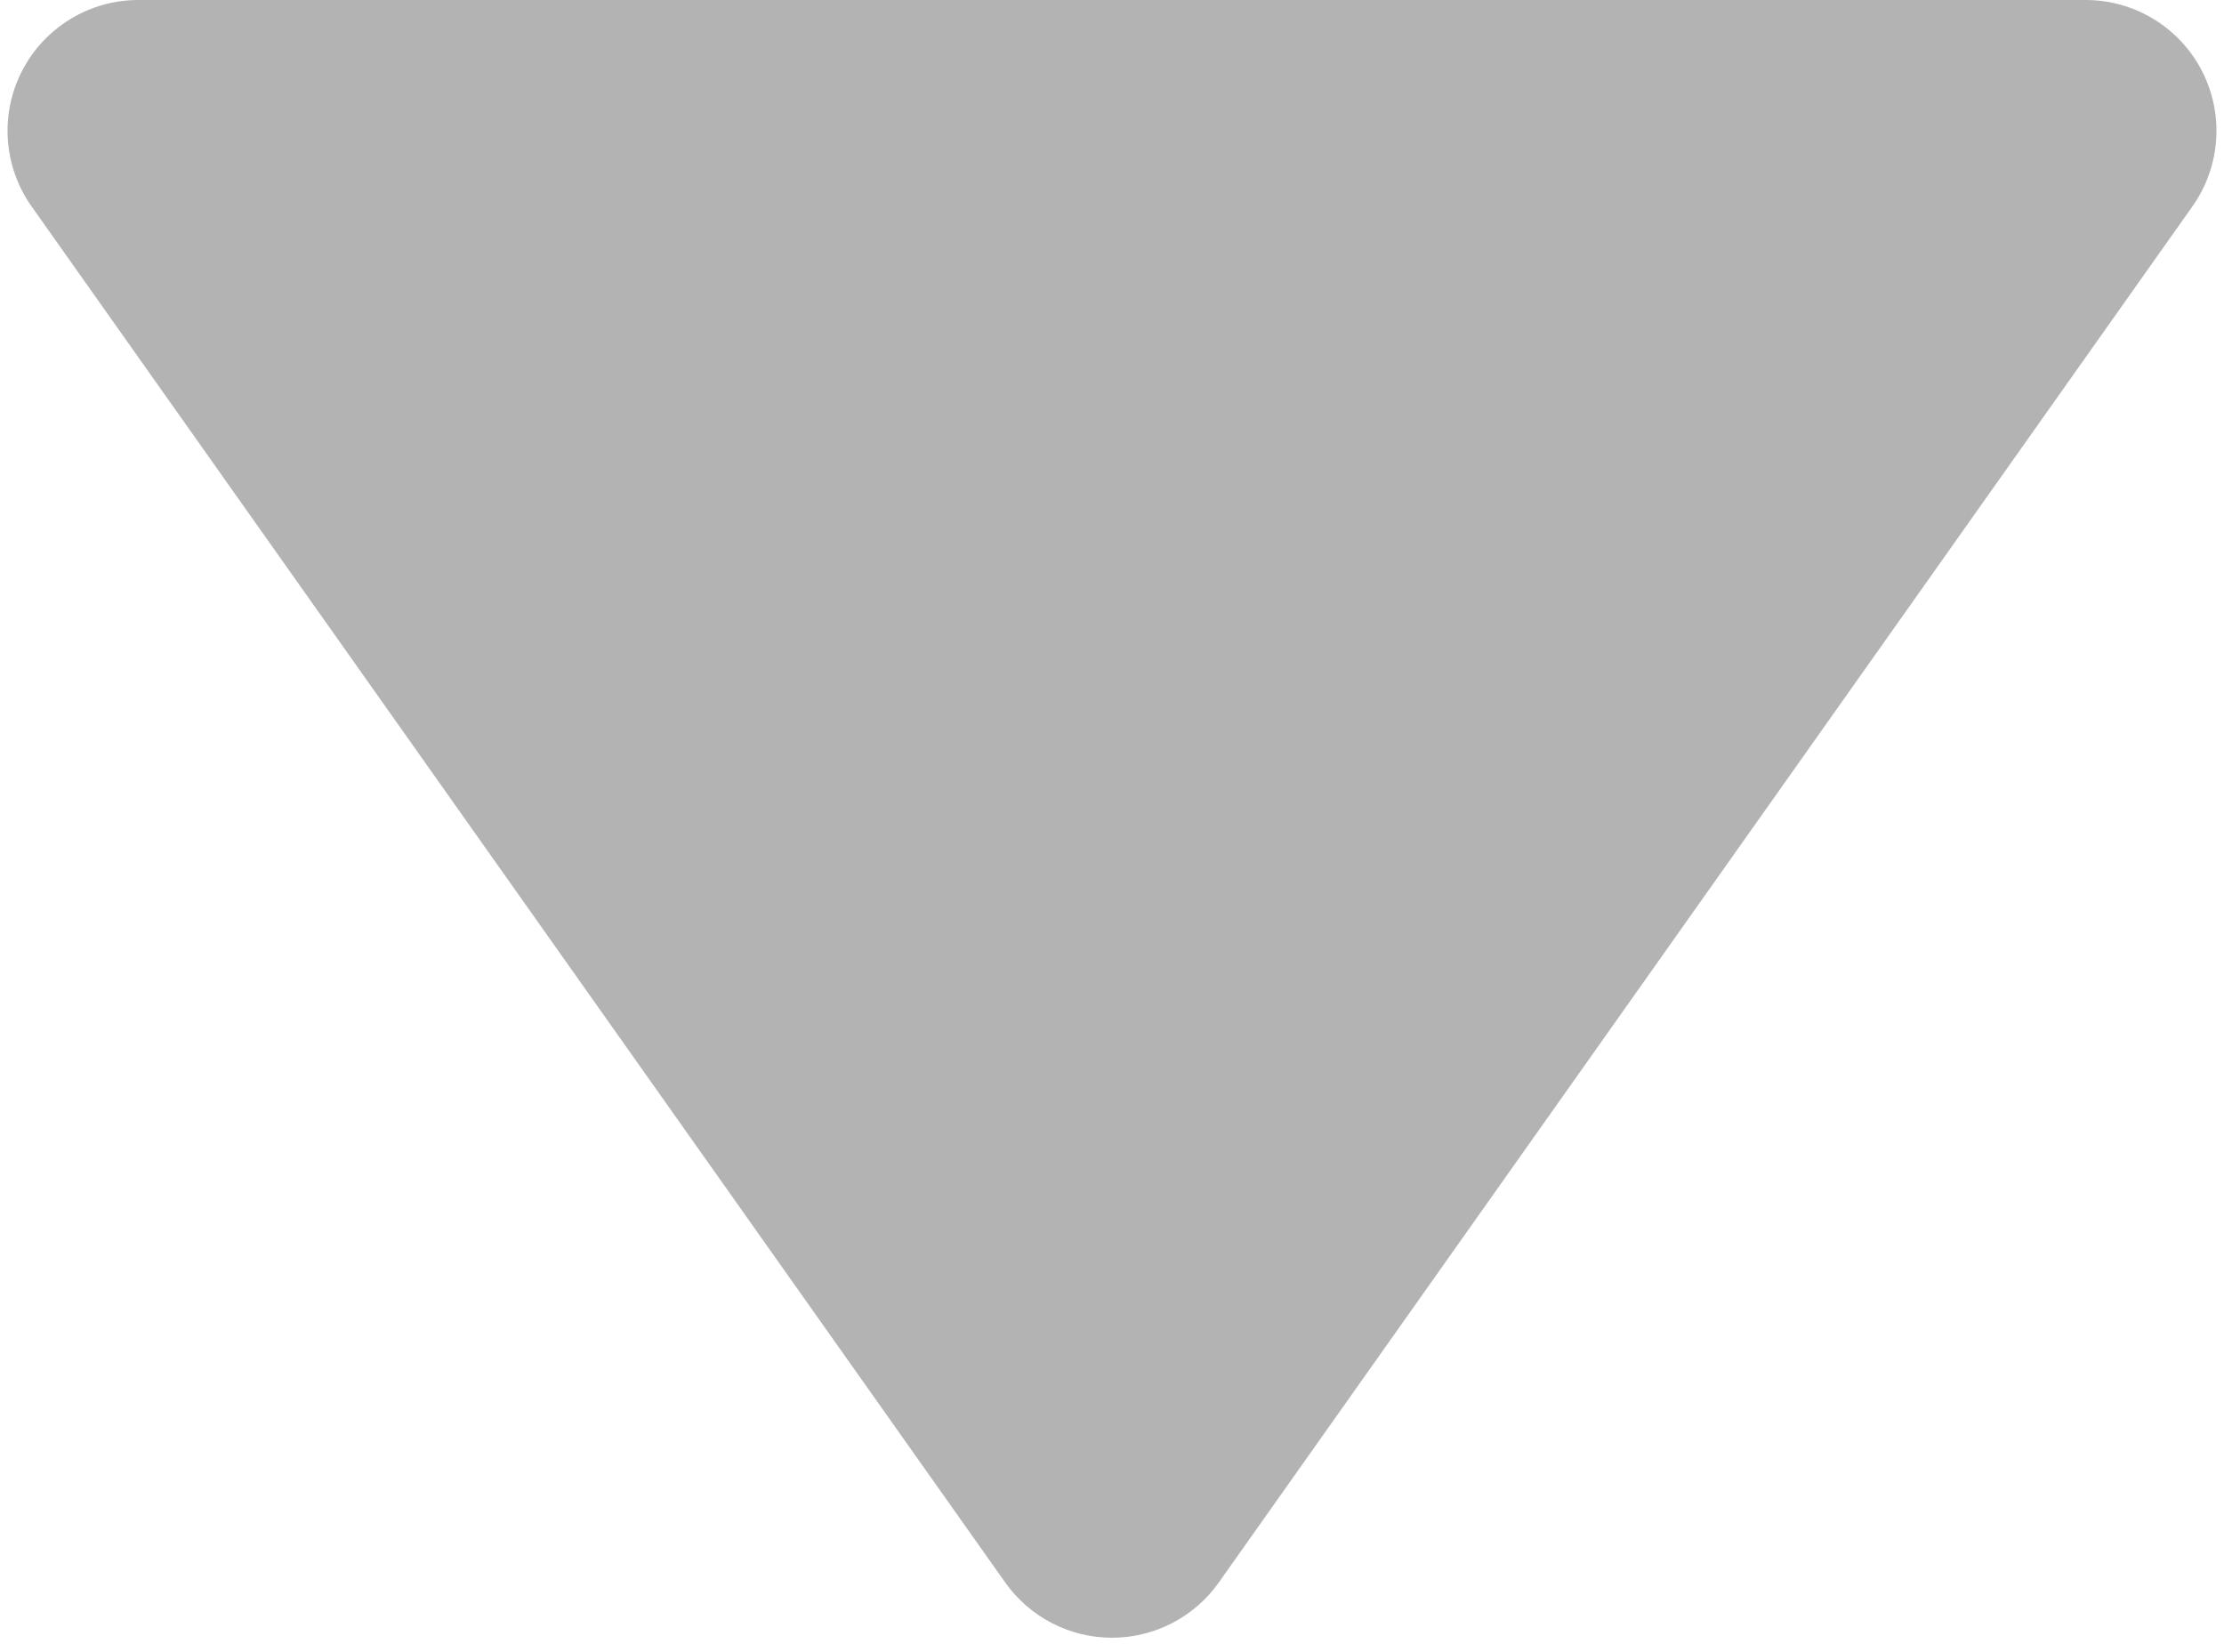
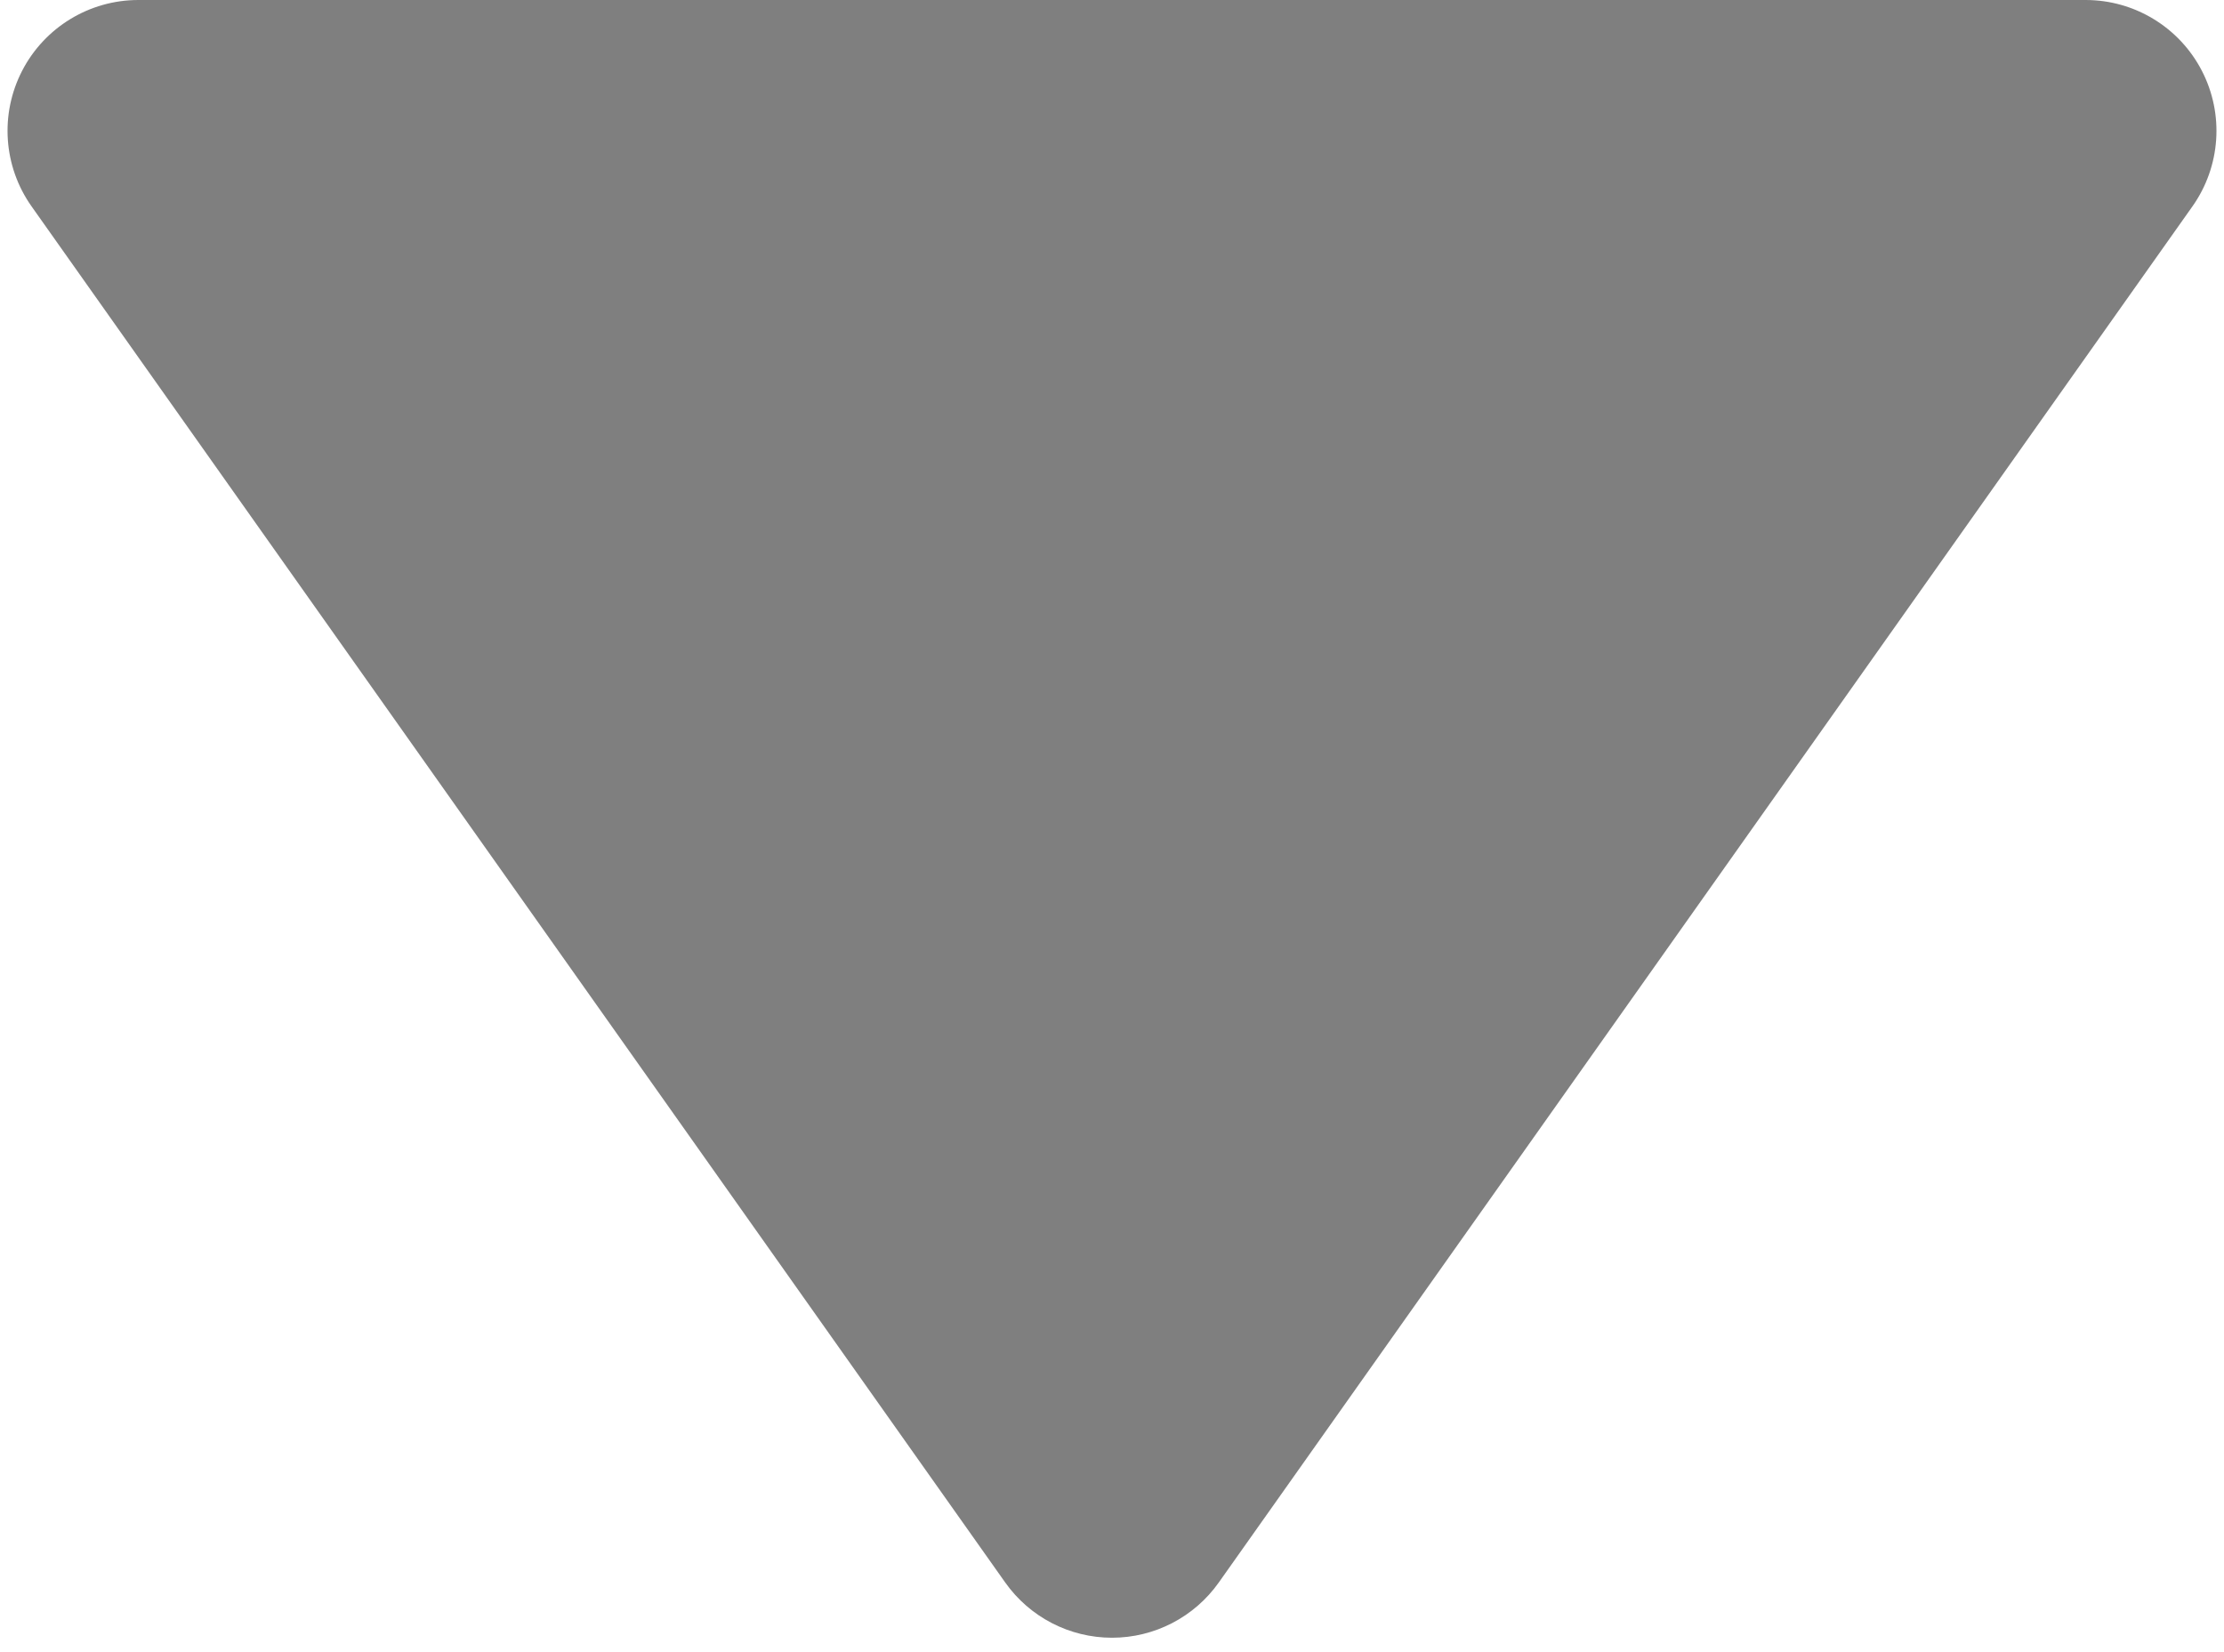
<svg xmlns="http://www.w3.org/2000/svg" width="136" height="101" viewBox="0 0 136 101">
-   <path d="M61.47 96.77L1.93 12.62A8 8 0 0 1 8.46 0h119.08a8 8 0 0 1 6.53 12.62L74.53 96.77a8 8 0 0 1-13.06 0z" fill="rgba(0,0,0,0.3)" fill-rule="evenodd" />
+   <path d="M61.47 96.77L1.93 12.62A8 8 0 0 1 8.46 0h119.08a8 8 0 0 1 6.53 12.62L74.53 96.77a8 8 0 0 1-13.06 0z" fill="rgba(0,0,0,0.5)" fill-rule="evenodd" />
</svg>
